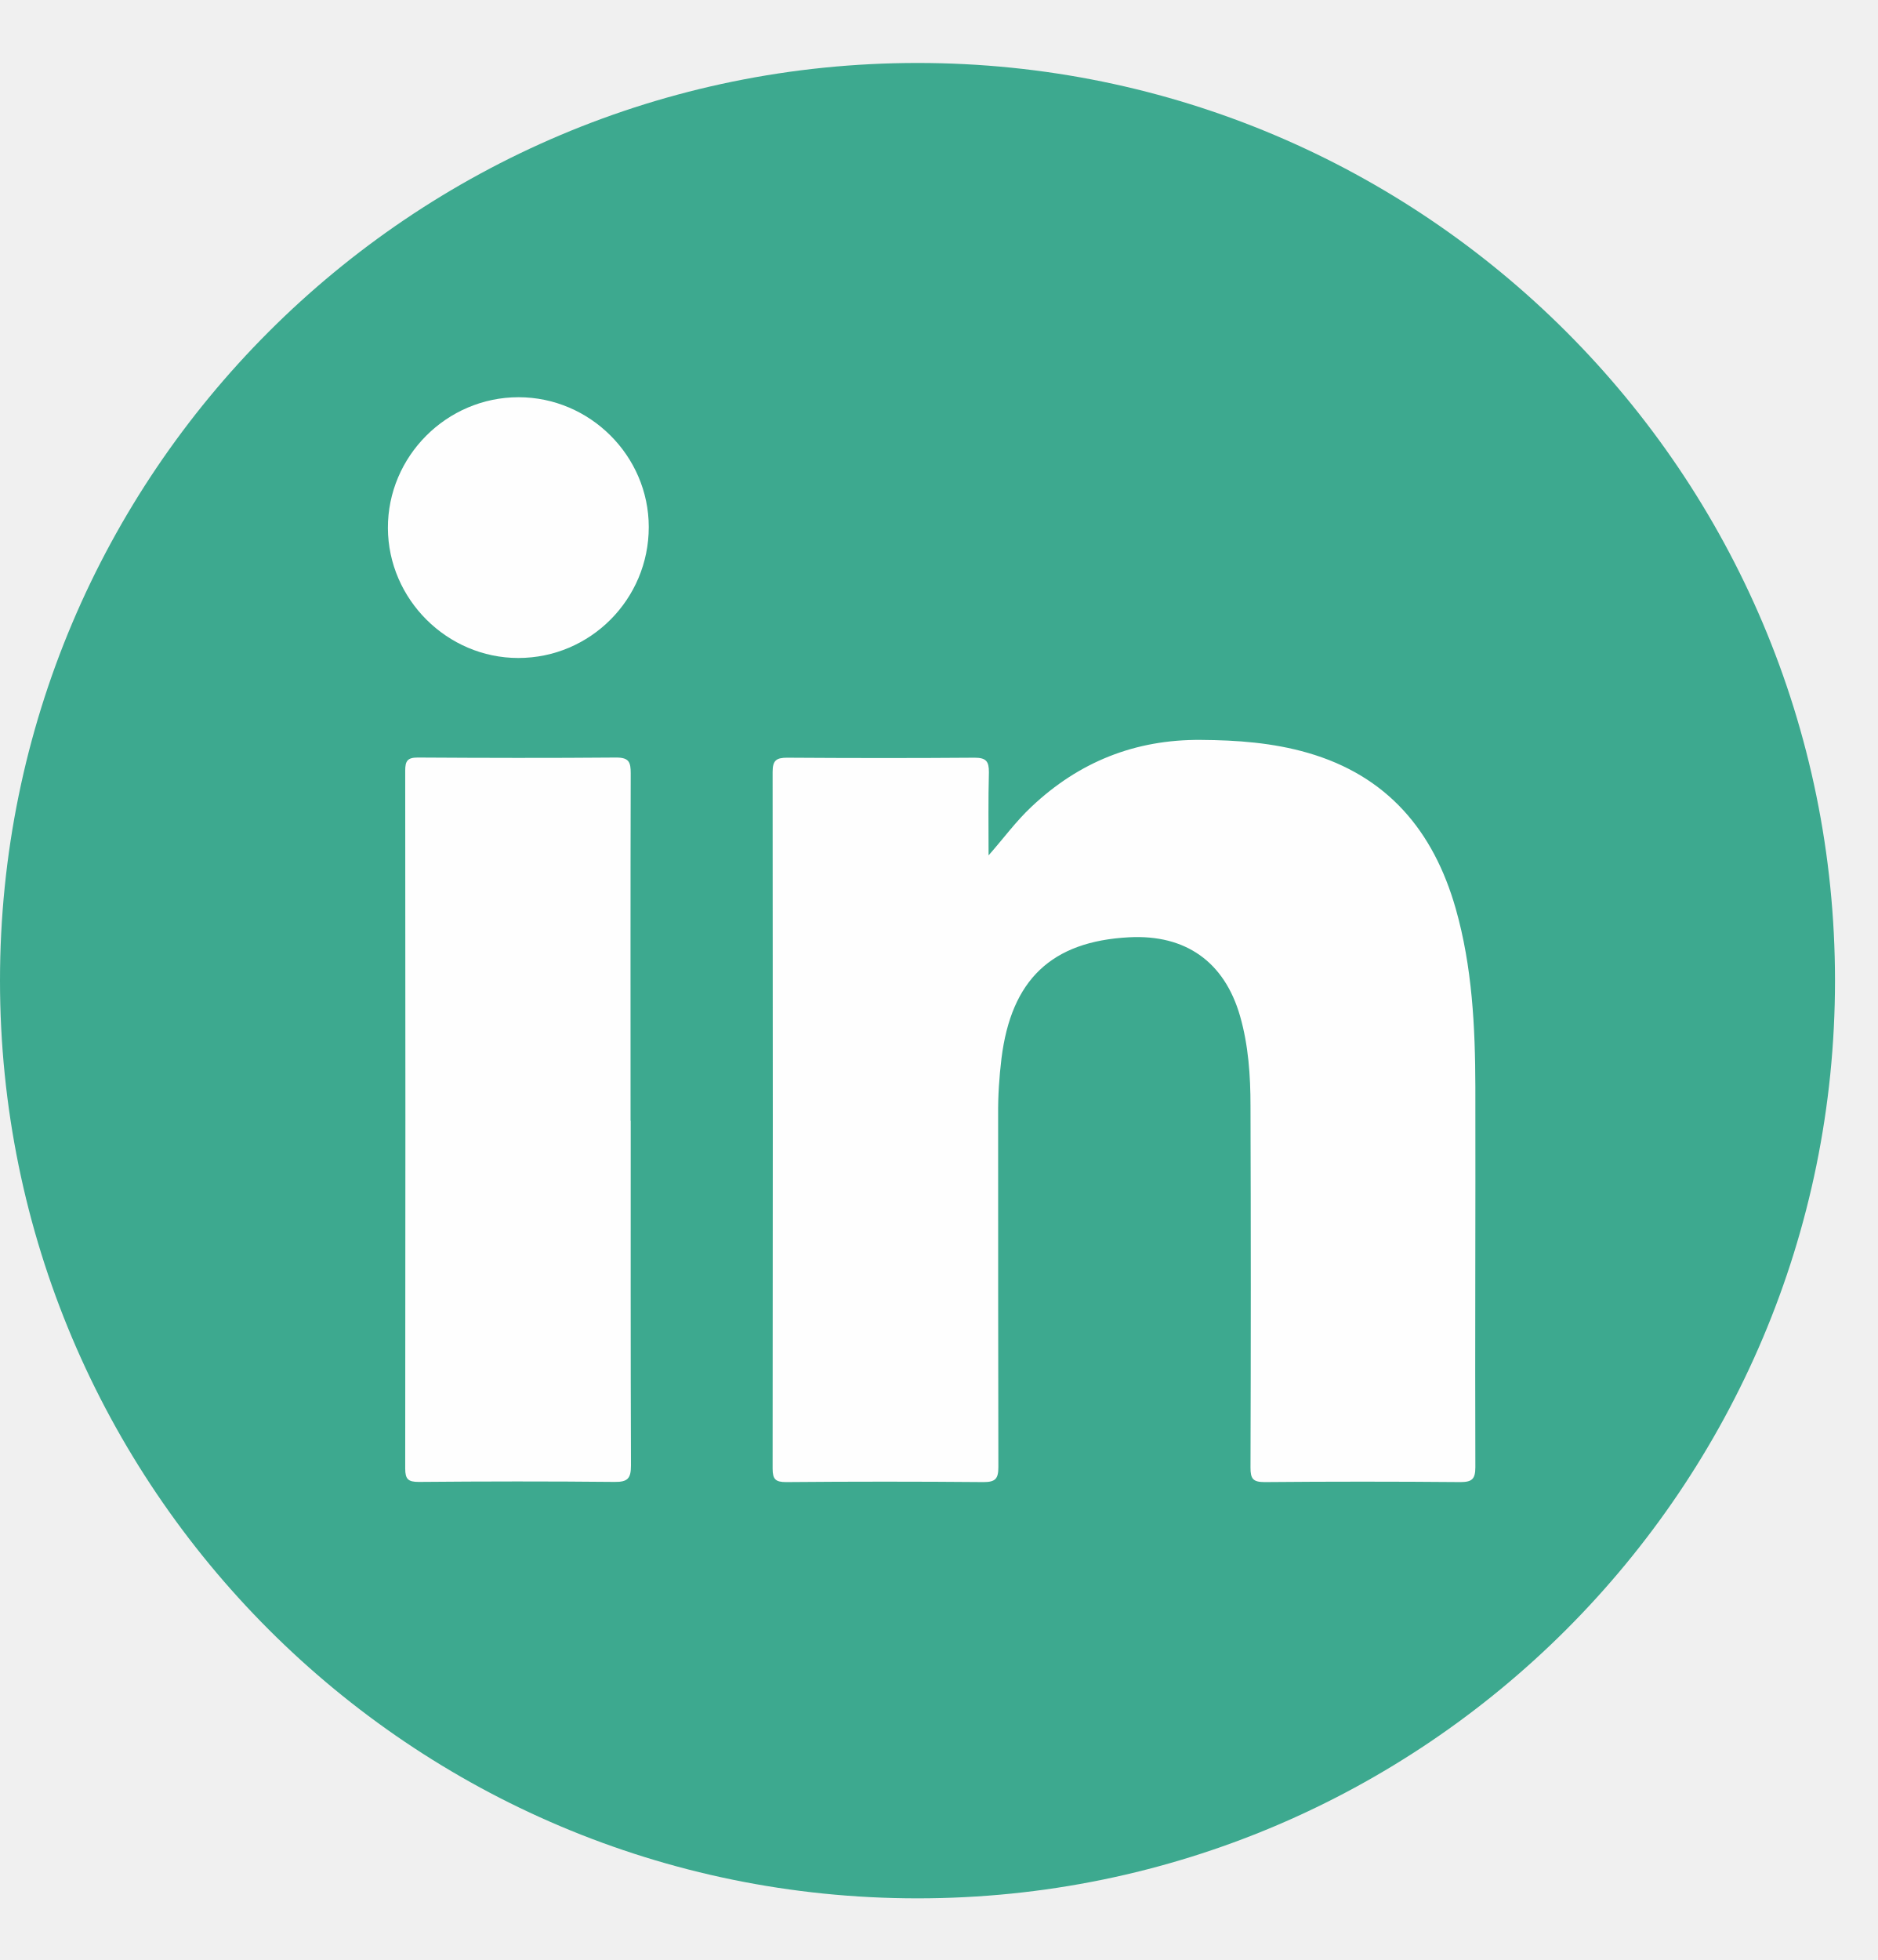
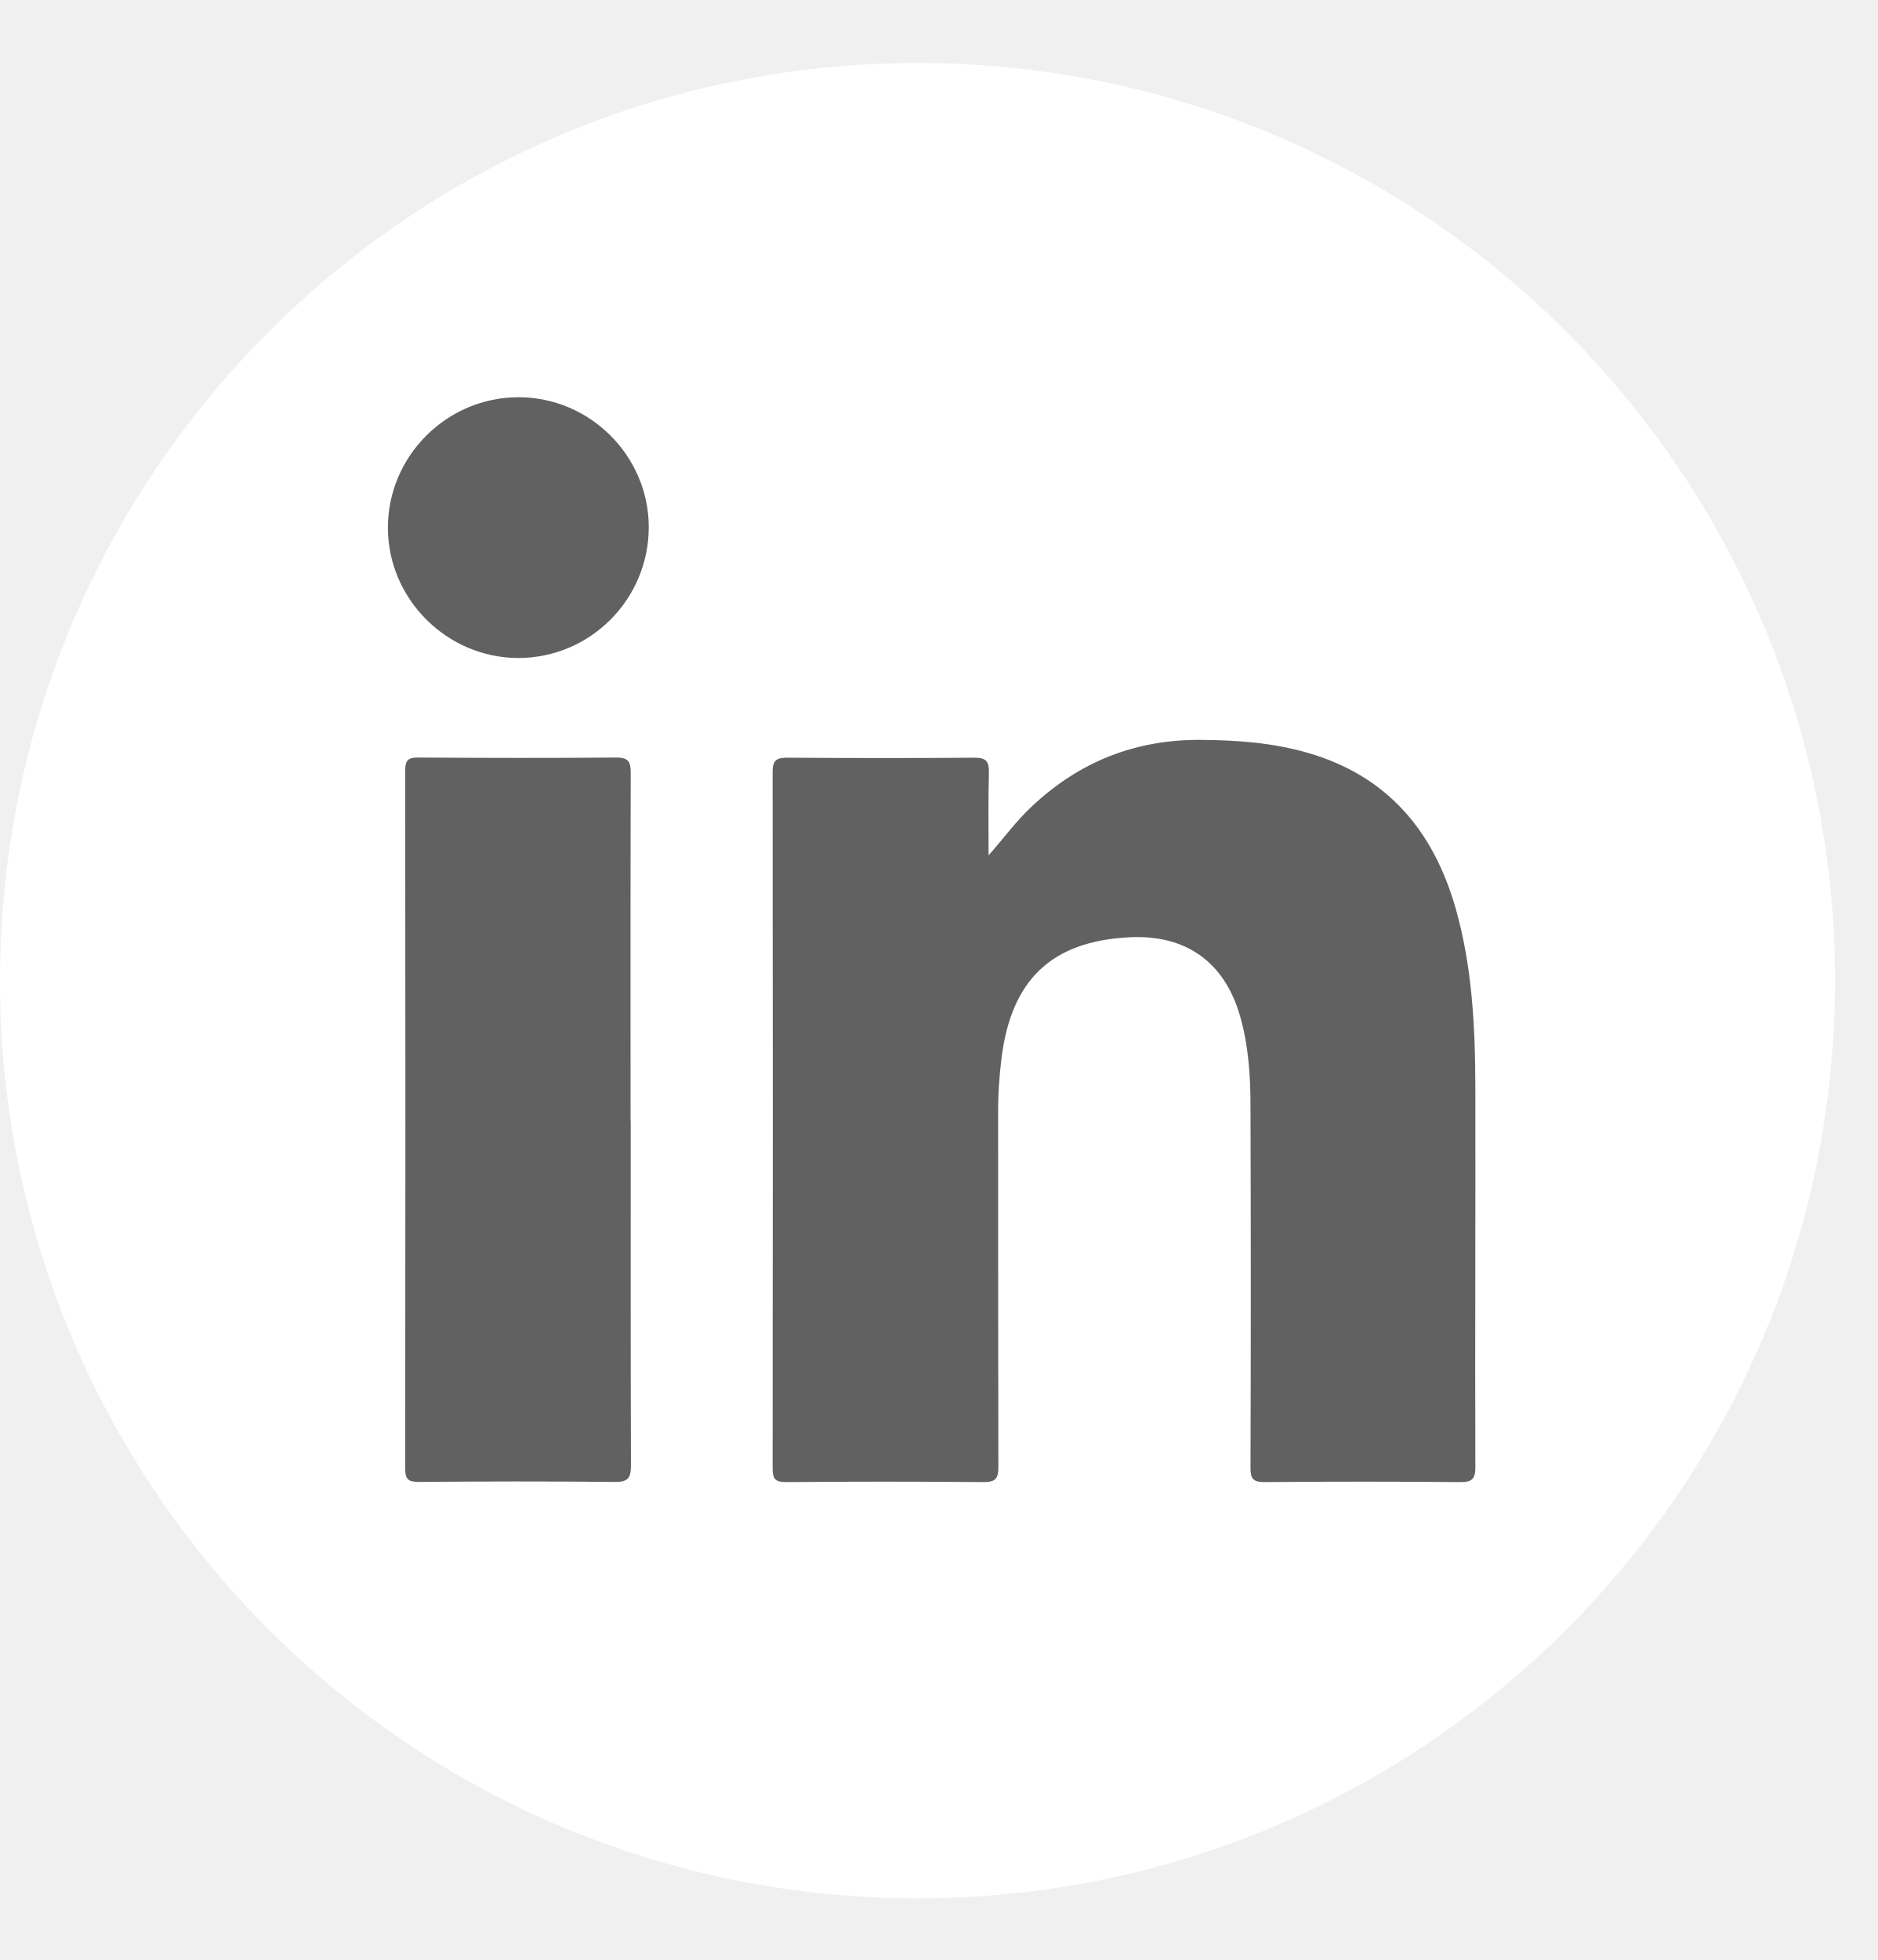
<svg xmlns="http://www.w3.org/2000/svg" width="23" height="24" viewBox="0 0 23 24" fill="none">
-   <path class="primaryColor" d="M11.238 23.245C17.444 23.245 22.475 18.214 22.475 12.008C22.475 5.802 17.444 0.771 11.238 0.771C5.031 0.771 0 5.802 0 12.008C0 18.214 5.031 23.245 11.238 23.245Z" fill="#3DA98F" />
-   <path d="M12.107 10.475C12.291 10.267 12.443 10.057 12.633 9.879C13.215 9.329 13.905 9.053 14.71 9.06C15.153 9.063 15.589 9.095 16.016 9.218C16.991 9.499 17.557 10.172 17.829 11.124C18.032 11.838 18.068 12.572 18.07 13.308C18.073 14.86 18.065 16.413 18.07 17.965C18.07 18.11 18.03 18.148 17.887 18.148C17.088 18.141 16.287 18.141 15.488 18.148C15.346 18.148 15.316 18.106 15.316 17.973C15.321 16.496 15.321 15.02 15.316 13.541C15.316 13.172 15.291 12.8 15.188 12.441C14.997 11.778 14.522 11.44 13.828 11.477C12.879 11.527 12.386 11.996 12.266 12.96C12.238 13.19 12.223 13.421 12.225 13.653C12.225 15.09 12.225 16.526 12.228 17.963C12.228 18.106 12.193 18.148 12.047 18.148C11.241 18.141 10.435 18.141 9.629 18.148C9.5 18.148 9.463 18.115 9.463 17.983C9.466 15.14 9.466 12.294 9.463 9.451C9.463 9.309 9.51 9.278 9.643 9.278C10.407 9.283 11.173 9.284 11.937 9.278C12.078 9.278 12.113 9.323 12.112 9.456C12.103 9.796 12.108 10.135 12.108 10.476L12.107 10.475Z" fill="#FEFEFE" />
-   <path d="M7.725 13.724C7.725 15.131 7.723 16.538 7.728 17.945C7.728 18.101 7.69 18.148 7.528 18.146C6.729 18.138 5.93 18.139 5.129 18.146C5.001 18.146 4.963 18.114 4.963 17.983C4.966 15.134 4.966 12.286 4.963 9.436C4.963 9.318 4.991 9.276 5.116 9.276C5.927 9.281 6.738 9.283 7.548 9.276C7.705 9.276 7.725 9.334 7.725 9.469C7.721 10.887 7.723 12.306 7.723 13.724H7.725Z" fill="#FEFEFE" />
-   <path d="M7.946 6.454C7.946 7.338 7.23 8.057 6.348 8.057C5.477 8.057 4.755 7.338 4.751 6.467C4.748 5.588 5.471 4.864 6.351 4.864C7.225 4.864 7.945 5.582 7.946 6.452V6.454Z" fill="#FEFEFE" />
+   <path d="M11.238 23.245C17.444 23.245 22.475 18.214 22.475 12.008C22.475 5.802 17.444 0.771 11.238 0.771C5.031 0.771 0 5.802 0 12.008C0 18.214 5.031 23.245 11.238 23.245Z" fill="white" />
+   <path d="M12.107 10.475C12.291 10.267 12.443 10.057 12.633 9.879C13.215 9.329 13.905 9.053 14.71 9.06C15.153 9.063 15.589 9.095 16.016 9.218C16.991 9.499 17.557 10.172 17.829 11.124C18.032 11.838 18.068 12.572 18.07 13.308C18.073 14.86 18.065 16.413 18.07 17.965C18.07 18.11 18.03 18.148 17.887 18.148C17.088 18.141 16.287 18.141 15.488 18.148C15.346 18.148 15.316 18.106 15.316 17.973C15.321 16.496 15.321 15.02 15.316 13.541C15.316 13.172 15.291 12.8 15.188 12.441C14.997 11.778 14.522 11.44 13.828 11.477C12.879 11.527 12.386 11.996 12.266 12.96C12.238 13.19 12.223 13.421 12.225 13.653C12.225 15.09 12.225 16.526 12.228 17.963C12.228 18.106 12.193 18.148 12.047 18.148C11.241 18.141 10.435 18.141 9.629 18.148C9.5 18.148 9.463 18.115 9.463 17.983C9.466 15.14 9.466 12.294 9.463 9.451C9.463 9.309 9.51 9.278 9.643 9.278C10.407 9.283 11.173 9.284 11.937 9.278C12.078 9.278 12.113 9.323 12.112 9.456C12.103 9.796 12.108 10.135 12.108 10.476L12.107 10.475Z" fill="#616161" />
+   <path d="M7.725 13.724C7.725 15.131 7.723 16.538 7.728 17.945C7.728 18.101 7.69 18.148 7.528 18.146C6.729 18.138 5.93 18.139 5.129 18.146C5.001 18.146 4.963 18.114 4.963 17.983C4.966 15.134 4.966 12.286 4.963 9.436C4.963 9.318 4.991 9.276 5.116 9.276C5.927 9.281 6.738 9.283 7.548 9.276C7.705 9.276 7.725 9.334 7.725 9.469C7.721 10.887 7.723 12.306 7.723 13.724H7.725Z" fill="#616161" />
+   <path d="M7.946 6.454C7.946 7.338 7.23 8.057 6.348 8.057C5.477 8.057 4.754 7.338 4.751 6.467C4.748 5.588 5.47 4.864 6.351 4.864C7.225 4.864 7.944 5.582 7.946 6.452V6.454Z" fill="#616161" />
</svg>
